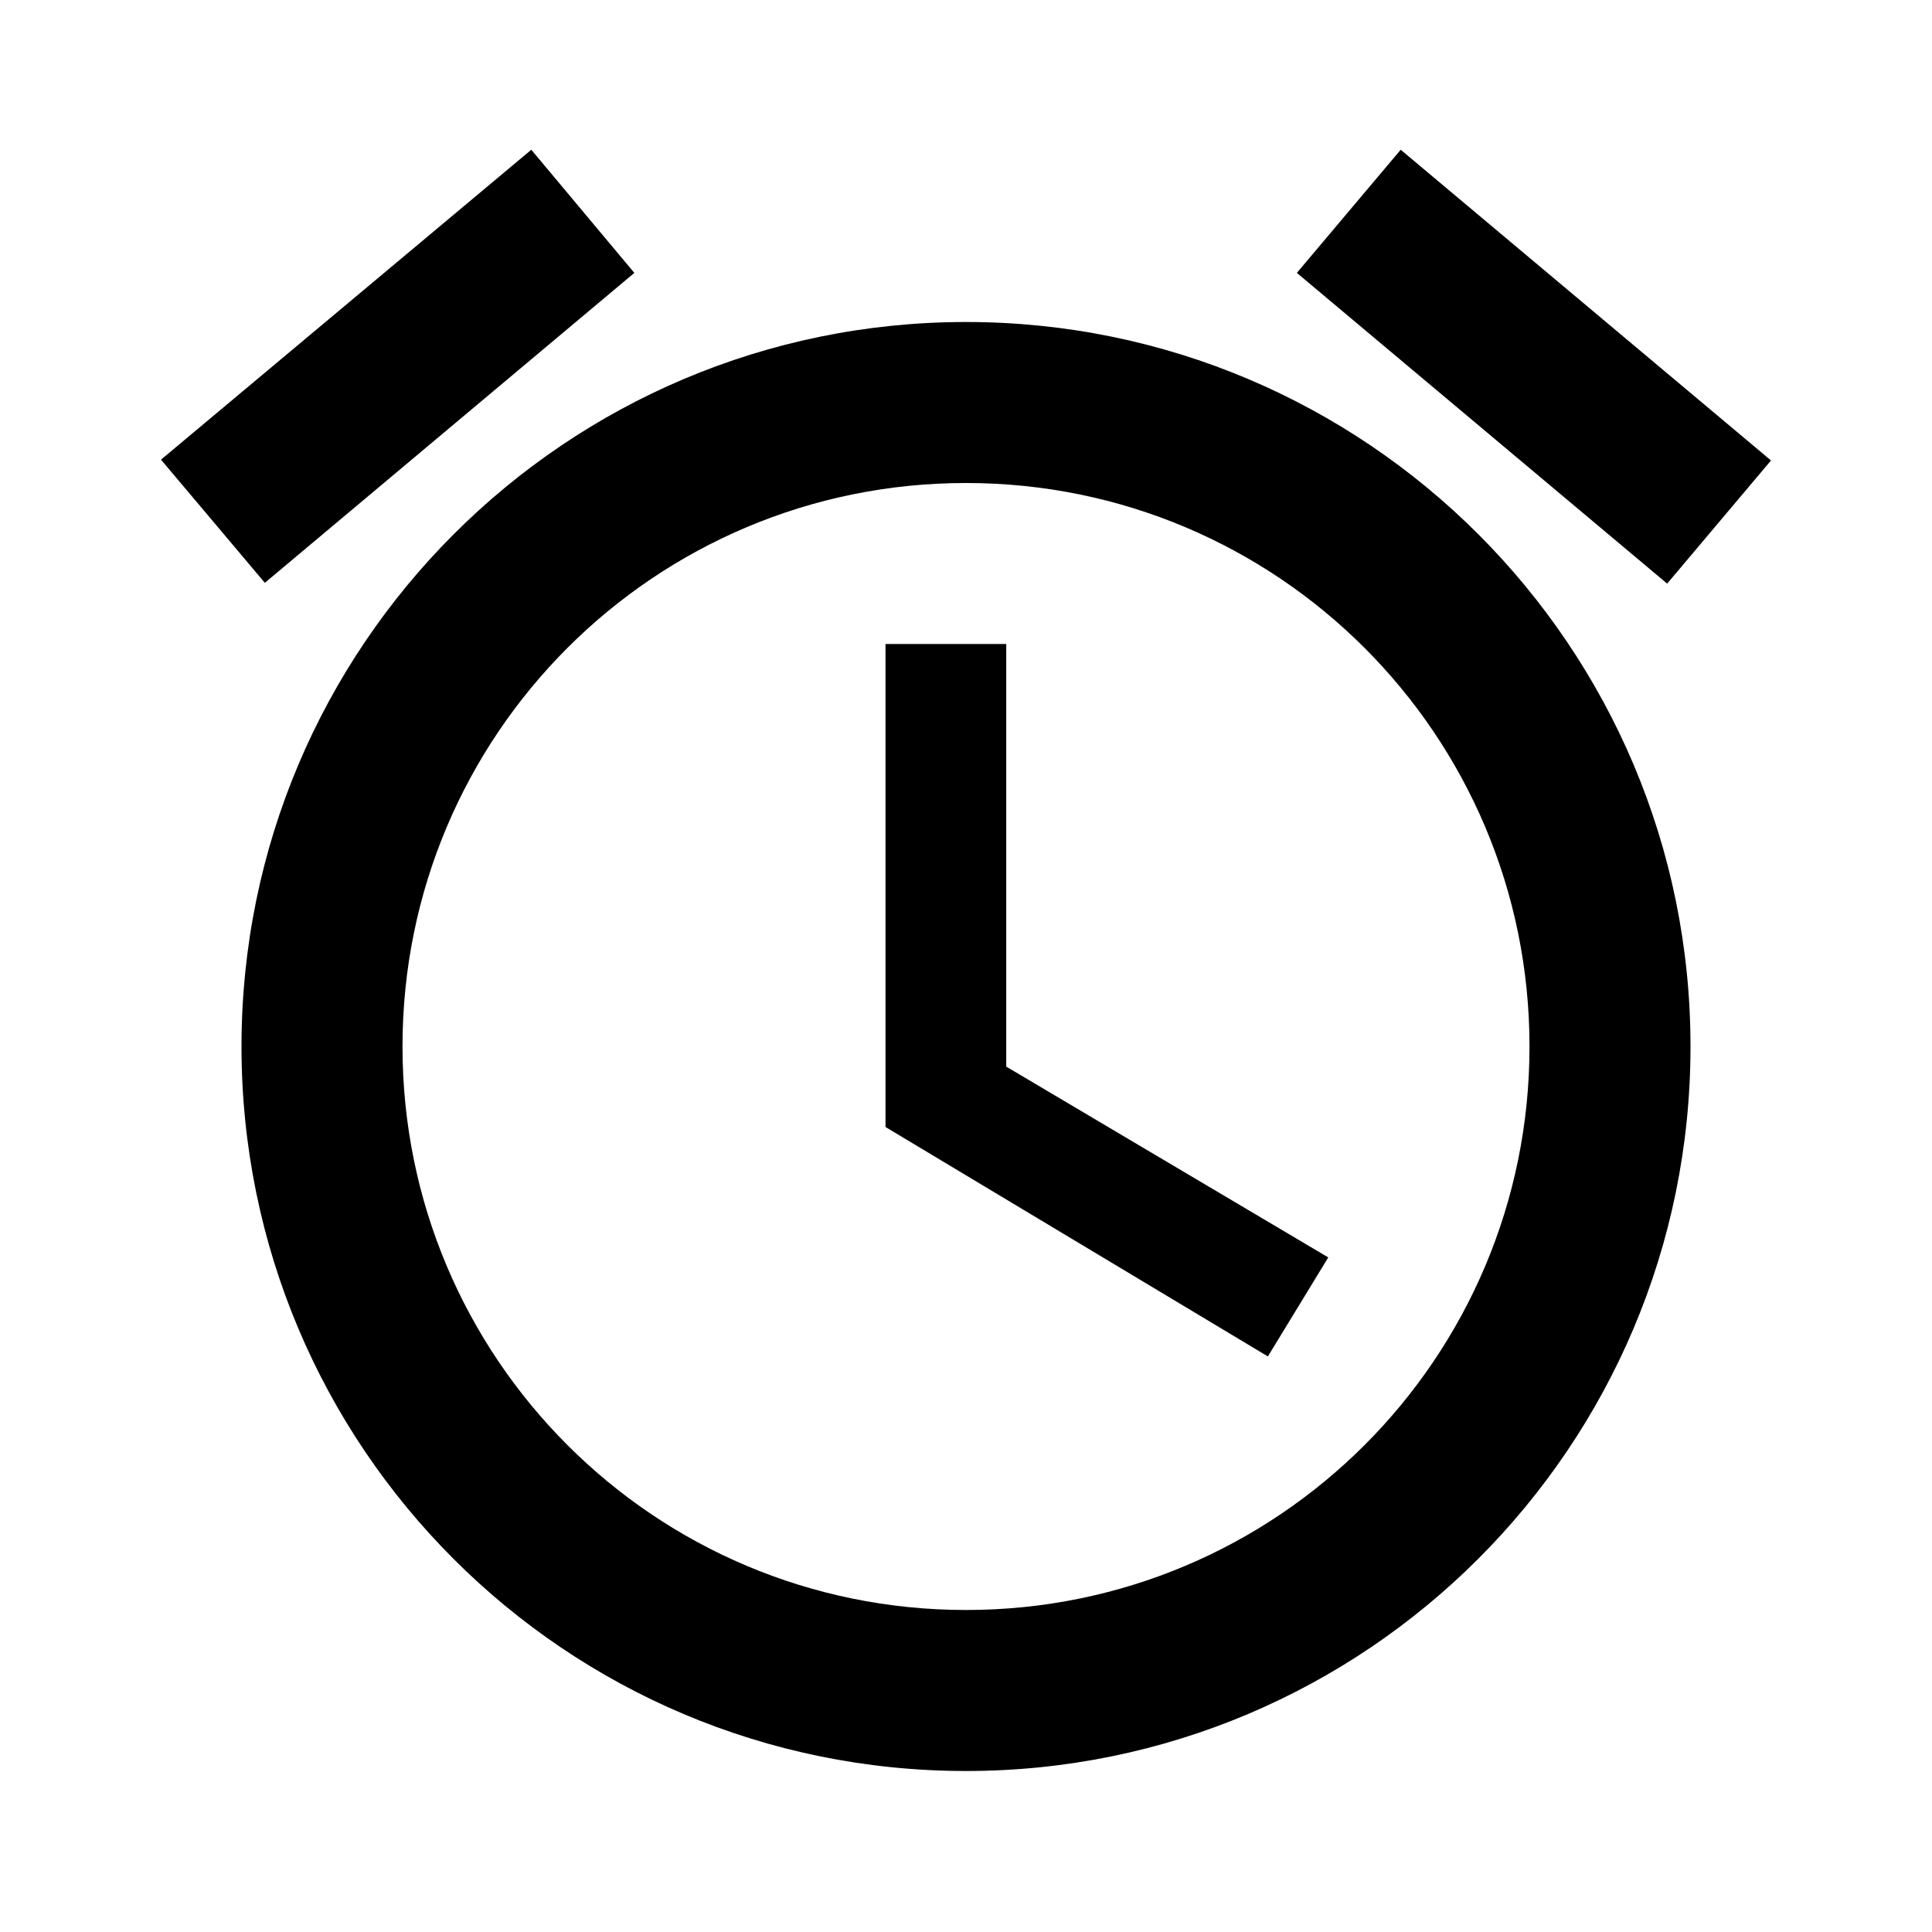
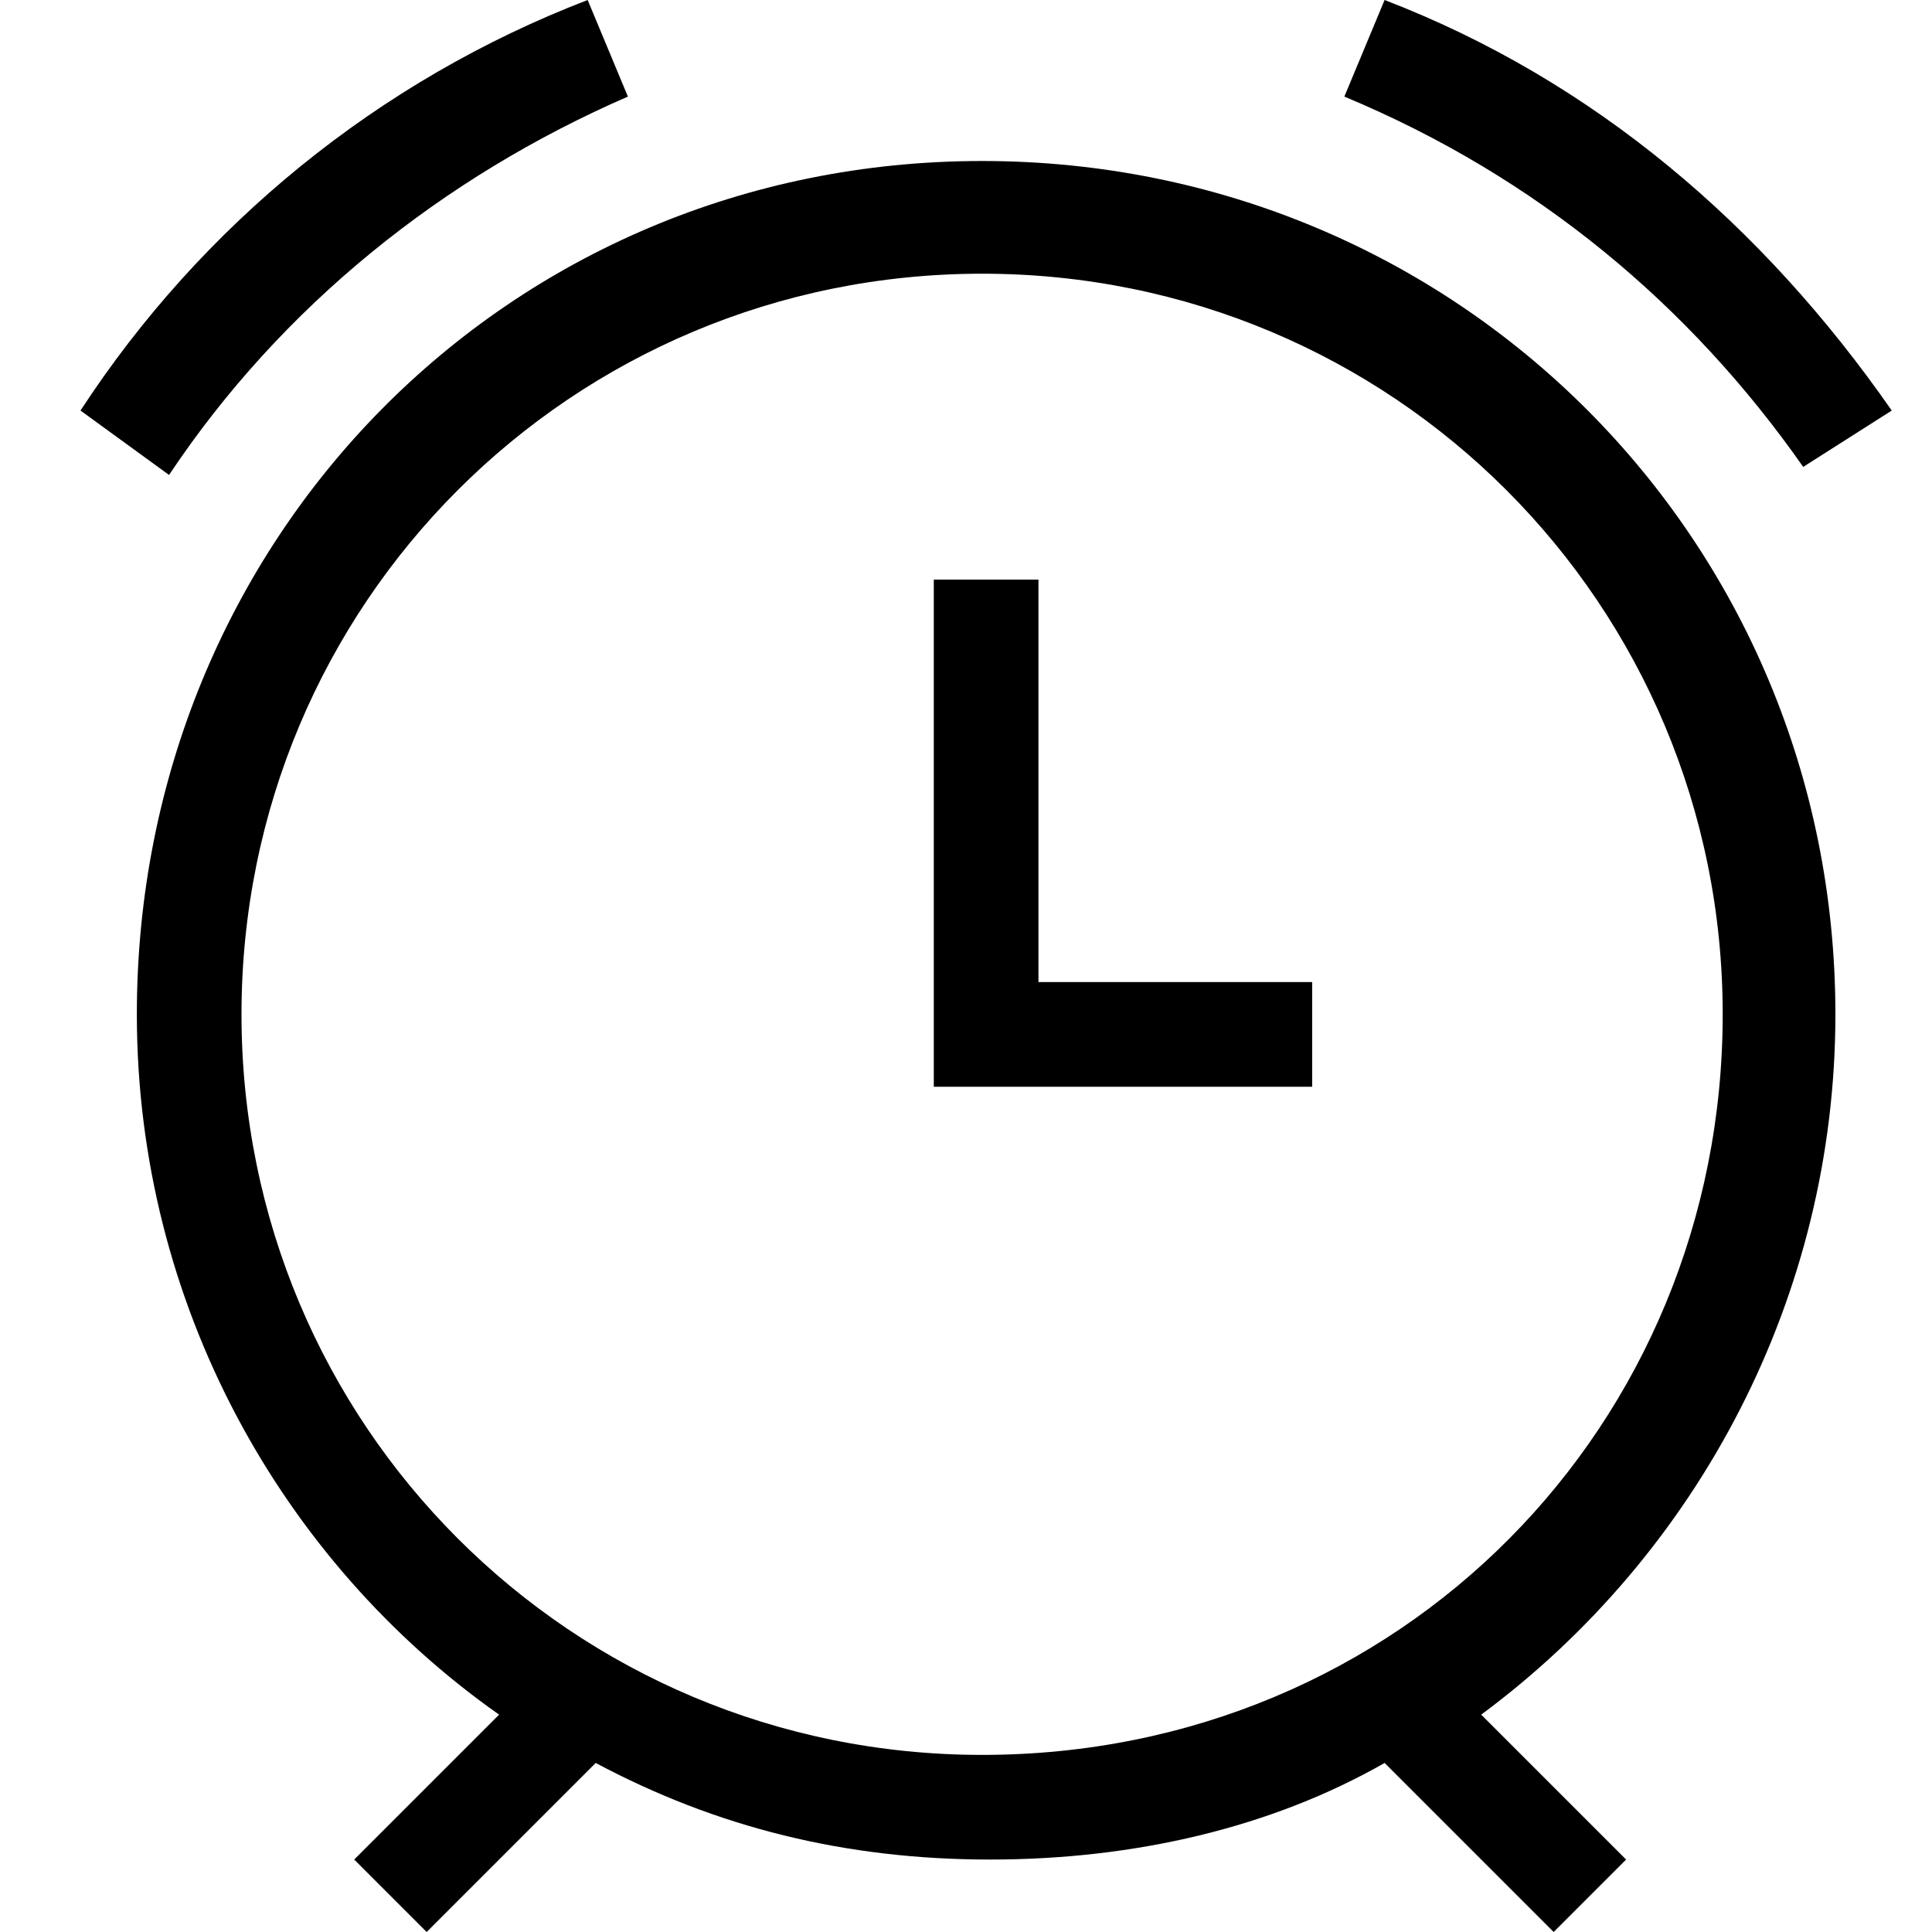
- <svg xmlns="http://www.w3.org/2000/svg" width="24" height="24" viewBox="0 0 24 24">
-   <path d="M22 5.72l-4.6-3.86-1.29 1.53 4.6 3.86L22 5.72zM7.88 3.39L6.6 1.86 2 5.71l1.29 1.53 4.59-3.85zM12.5 8H11v6l4.75 2.85.75-1.23-4-2.37V8zM12 4c-4.97 0-9 4.03-9 9s4.02 9 9 9c4.97 0 9-4.03 9-9s-4.03-9-9-9zm0 16c-3.87 0-7-3.13-7-7s3.13-7 7-7 7 3.13 7 7-3.13 7-7 7z" />
+ <svg xmlns="http://www.w3.org/2000/svg" version="1.1" id="Layer_1" x="0px" y="0px" viewBox="0 0 24 24" style="enable-background:new 0 0 24 24;" xml:space="preserve">
+   <path d="M22.8,12.6C22.8,6.7,18.1,2,12.2,2S1.7,6.7,1.7,12.6c0,3.6,1.8,6.8,4.5,8.7l-1.8,1.8L5.3,24l2.1-2.1  c1.5,0.8,3.1,1.2,4.9,1.2c1.8,0,3.5-0.4,4.9-1.2l2.1,2.1l0.9-0.9l-1.8-1.8C21.1,19.3,22.8,16.1,22.8,12.6z M12.2,21.8  c-5.1,0-9.2-4.1-9.2-9.2s4.1-9.2,9.2-9.2s9.2,4.1,9.2,9.2S17.4,21.8,12.2,21.8z M16.7,1.2L17.2,0c2.6,1,4.7,2.8,6.3,5.1l-1.1,0.7  C21,3.8,19.1,2.2,16.7,1.2z M2.1,5.9L1,5.1C2.5,2.8,4.7,1,7.3,0l0.5,1.2C5.5,2.2,3.5,3.8,2.1,5.9z M12.9,12.2h3.4v1.3h-4.7V7.2h1.3  V12.2z" />
</svg>
